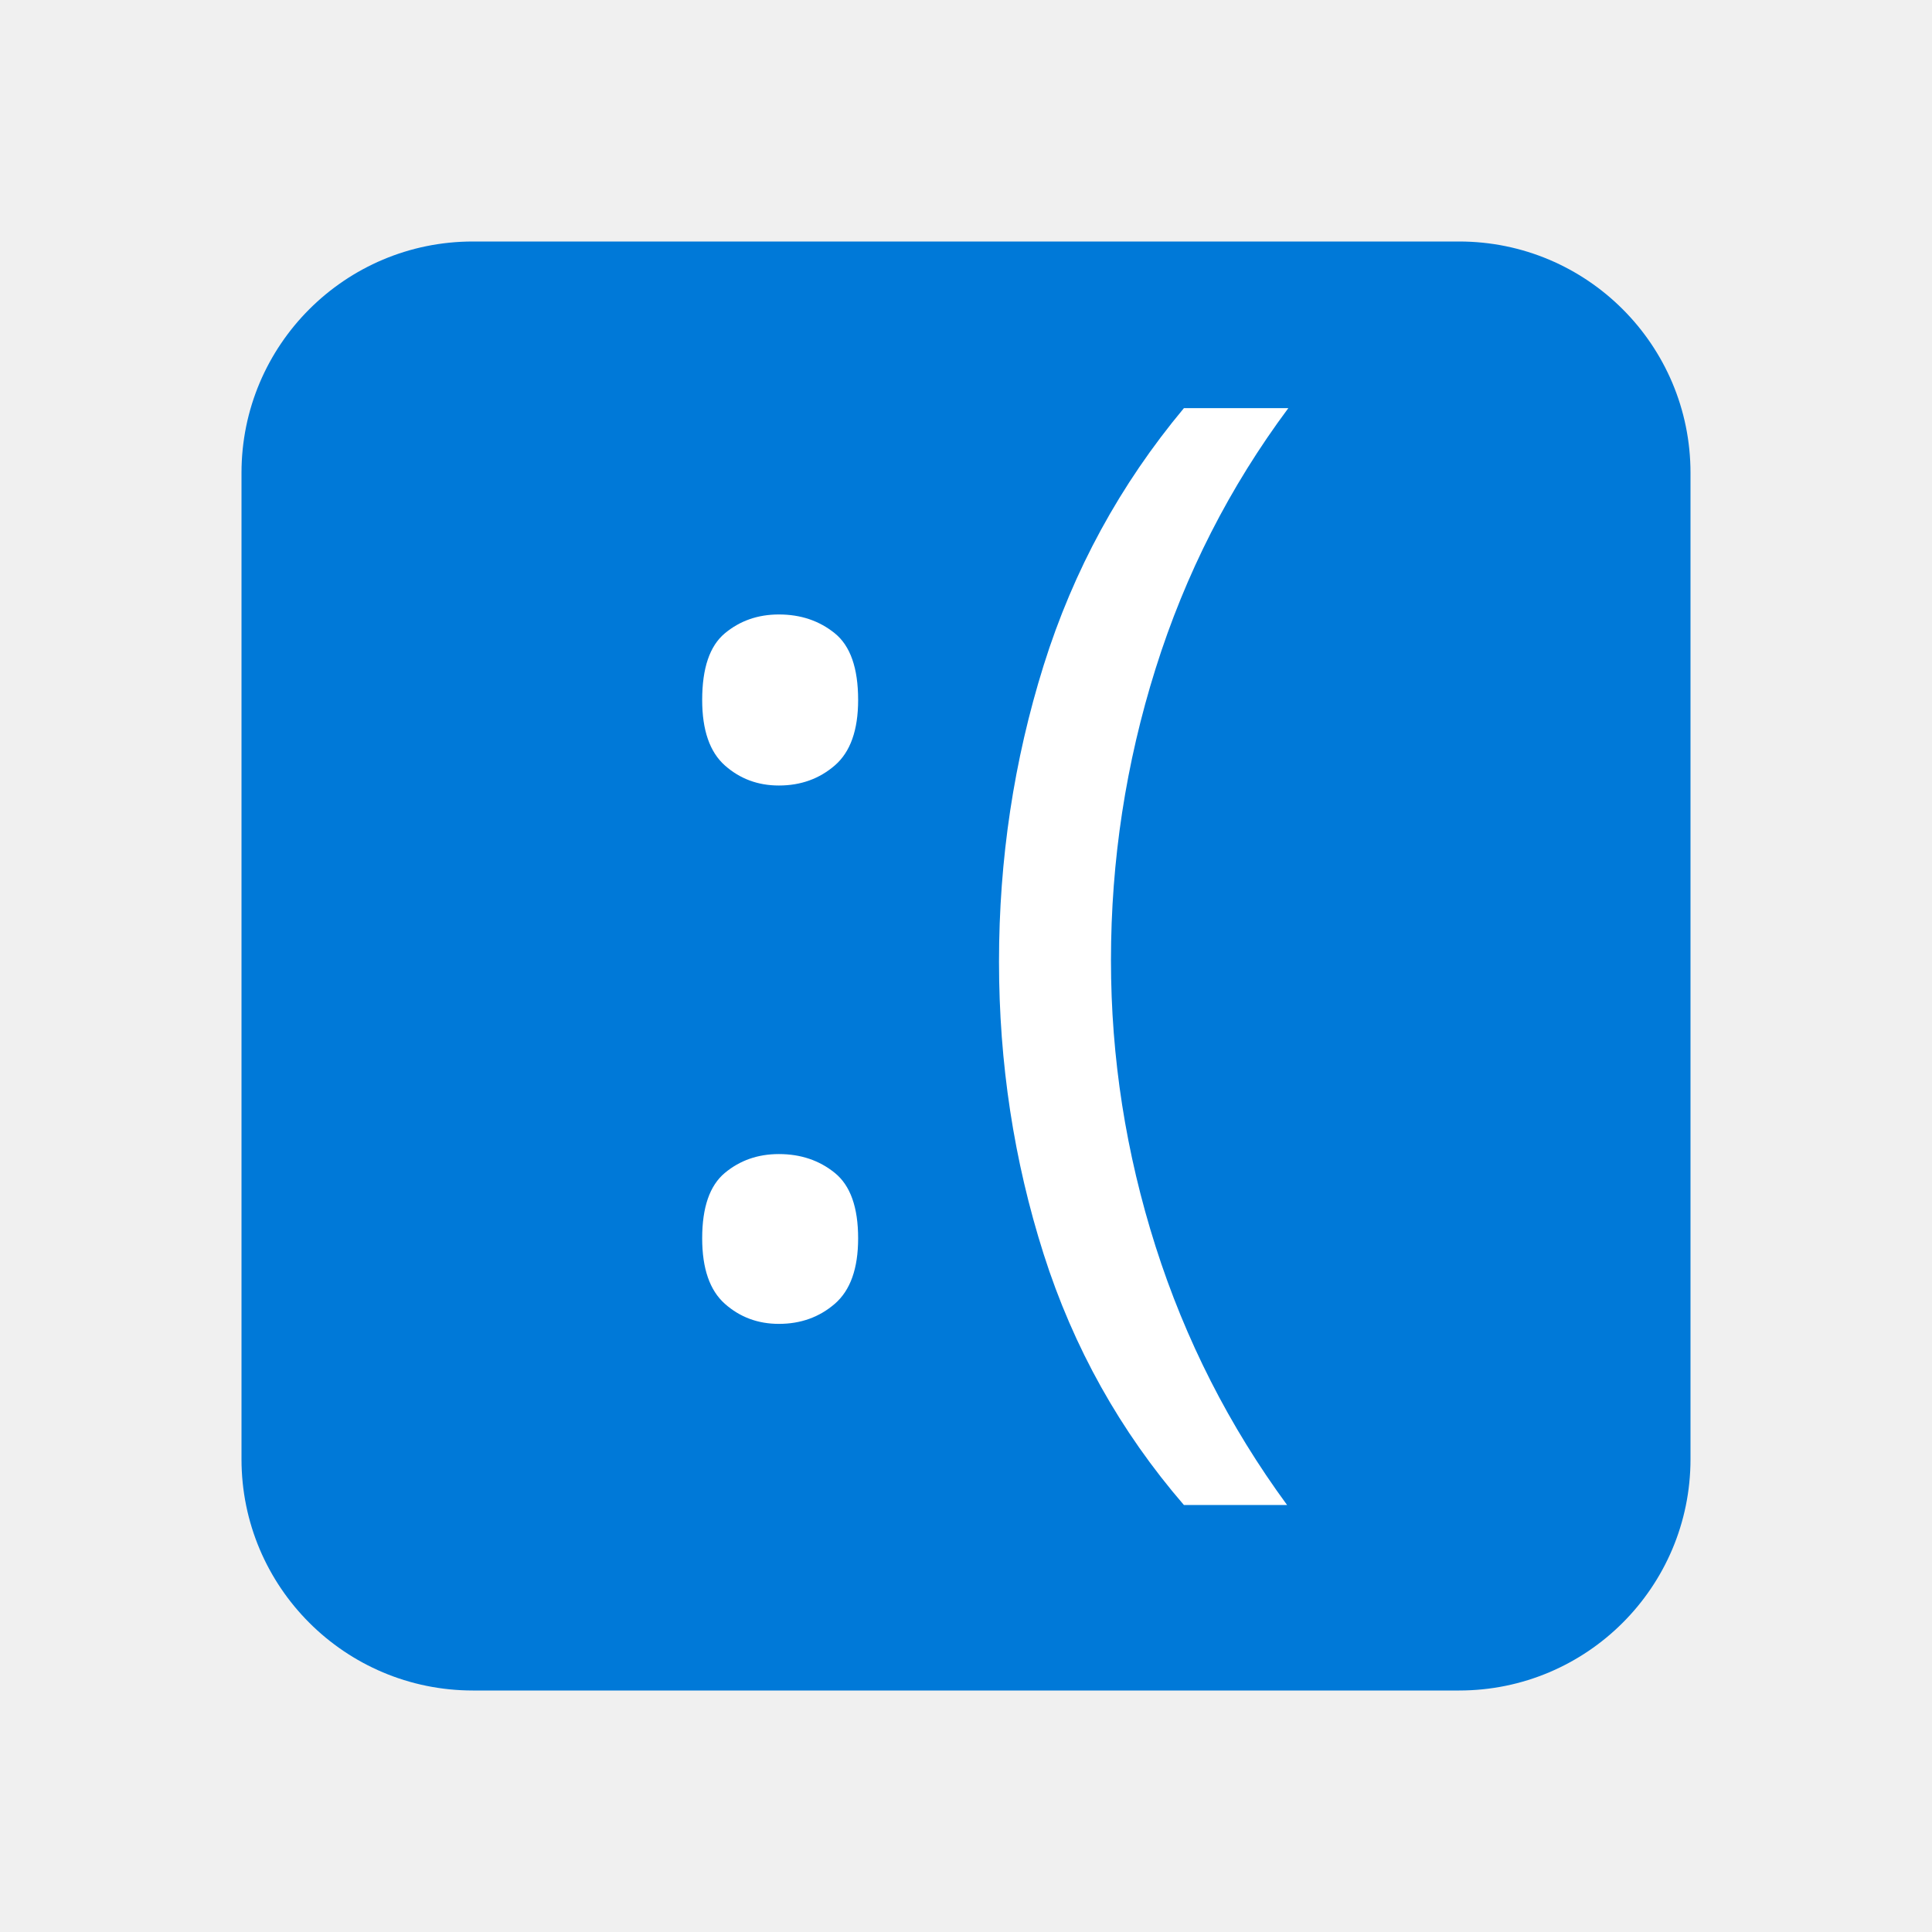
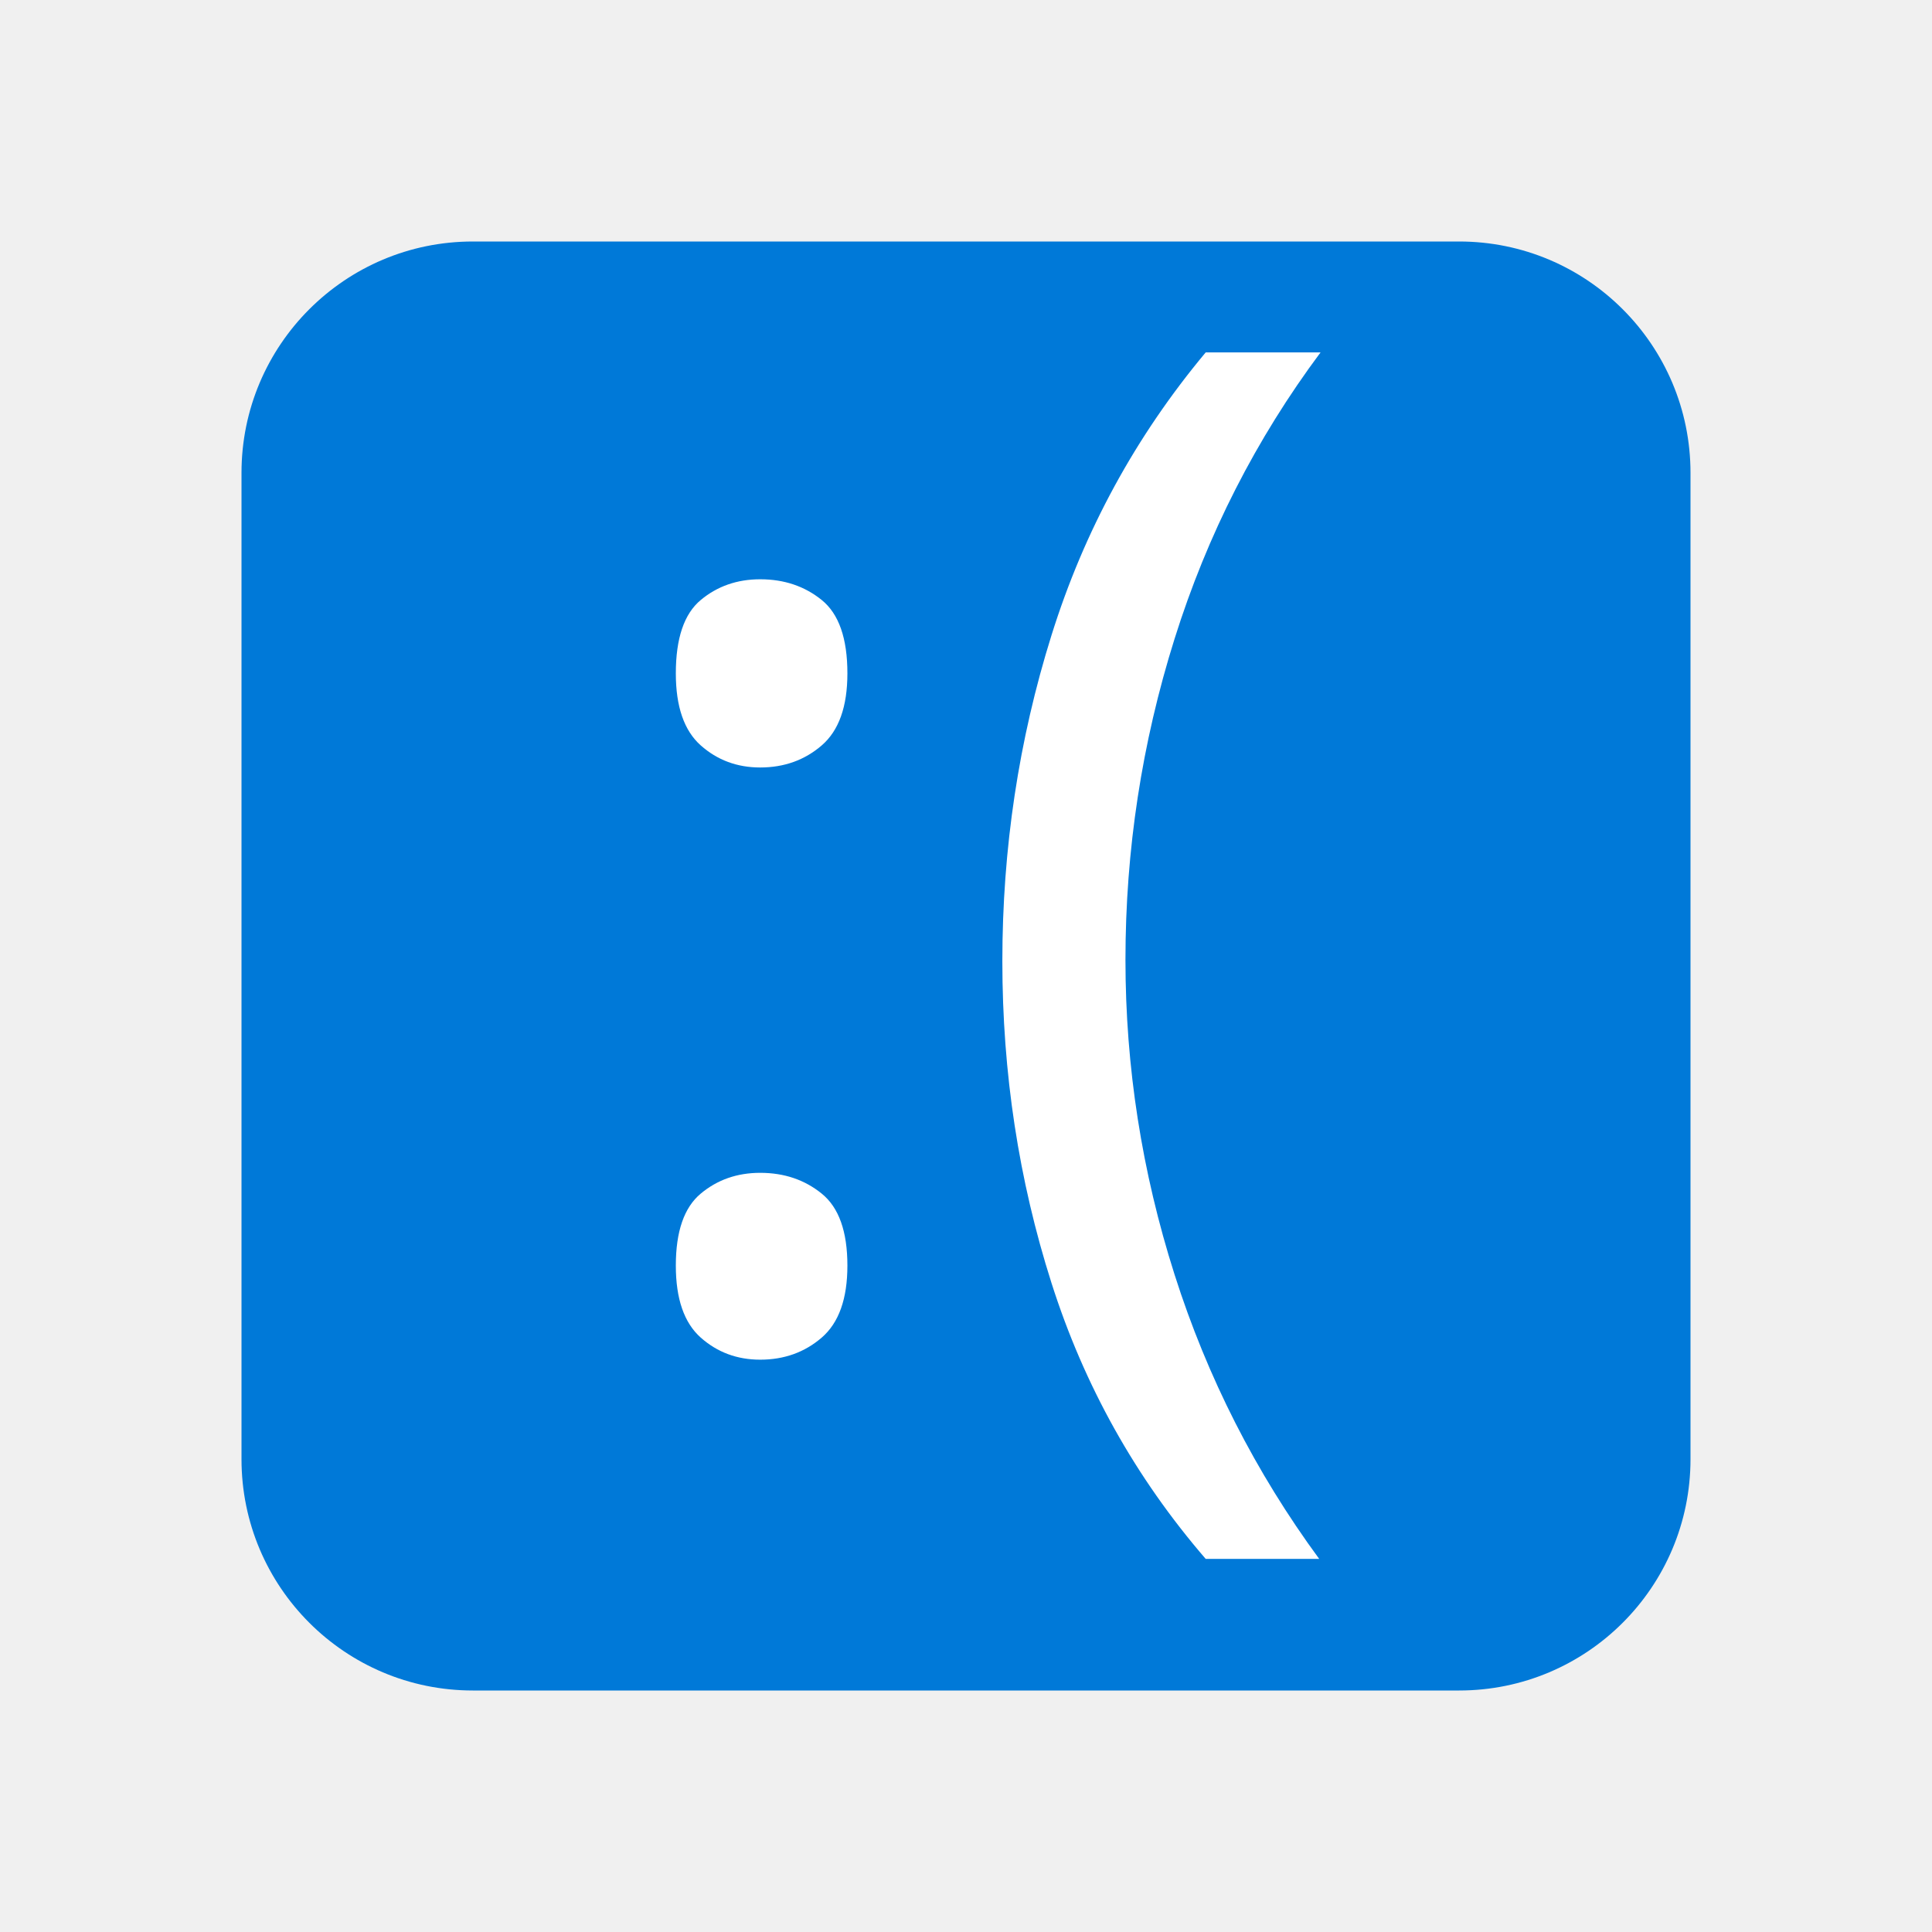
<svg xmlns="http://www.w3.org/2000/svg" width="512" height="512" viewBox="0 0 512 512" version="1.1" id="svg5">
  <defs id="defs2" />
  <g id="layer1">
    <rect style="fill:#0079d8;fill-opacity:1;stroke-width:48.988" id="rect184" width="384" height="384" x="64" y="64" ry="61.318" />
-     <text xml:space="preserve" style="font-style:normal;font-variant:normal;font-weight:normal;font-stretch:normal;font-size:333.333px;font-family:sans-serif;-inkscape-font-specification:sans-serif;fill:#ffffff;stroke-width:48" x="162.087" y="346.169" id="text240">
-       <tspan id="tspan238" x="162.087" y="346.169" style="font-style:normal;font-variant:normal;font-weight:normal;font-stretch:normal;font-size:333.333px;font-family:'Segoe UI';-inkscape-font-specification:'Segoe UI'">:(</tspan>
+     <text xml:space="preserve" style="font-style:normal;font-variant:normal;font-weight:normal;font-stretch:normal;font-size:366.667px;font-family:sans-serif;-inkscape-font-specification:sans-serif;fill:#ffffff;stroke-width:48" x="152.696" y="355.186" id="text240">
+       <tspan id="tspan238" x="152.696" y="355.186" style="font-style:normal;font-variant:normal;font-weight:normal;font-stretch:normal;font-size:366.667px;font-family:'Segoe UI';-inkscape-font-specification:'Segoe UI'">:(</tspan>
    </text>
  </g>
</svg>
